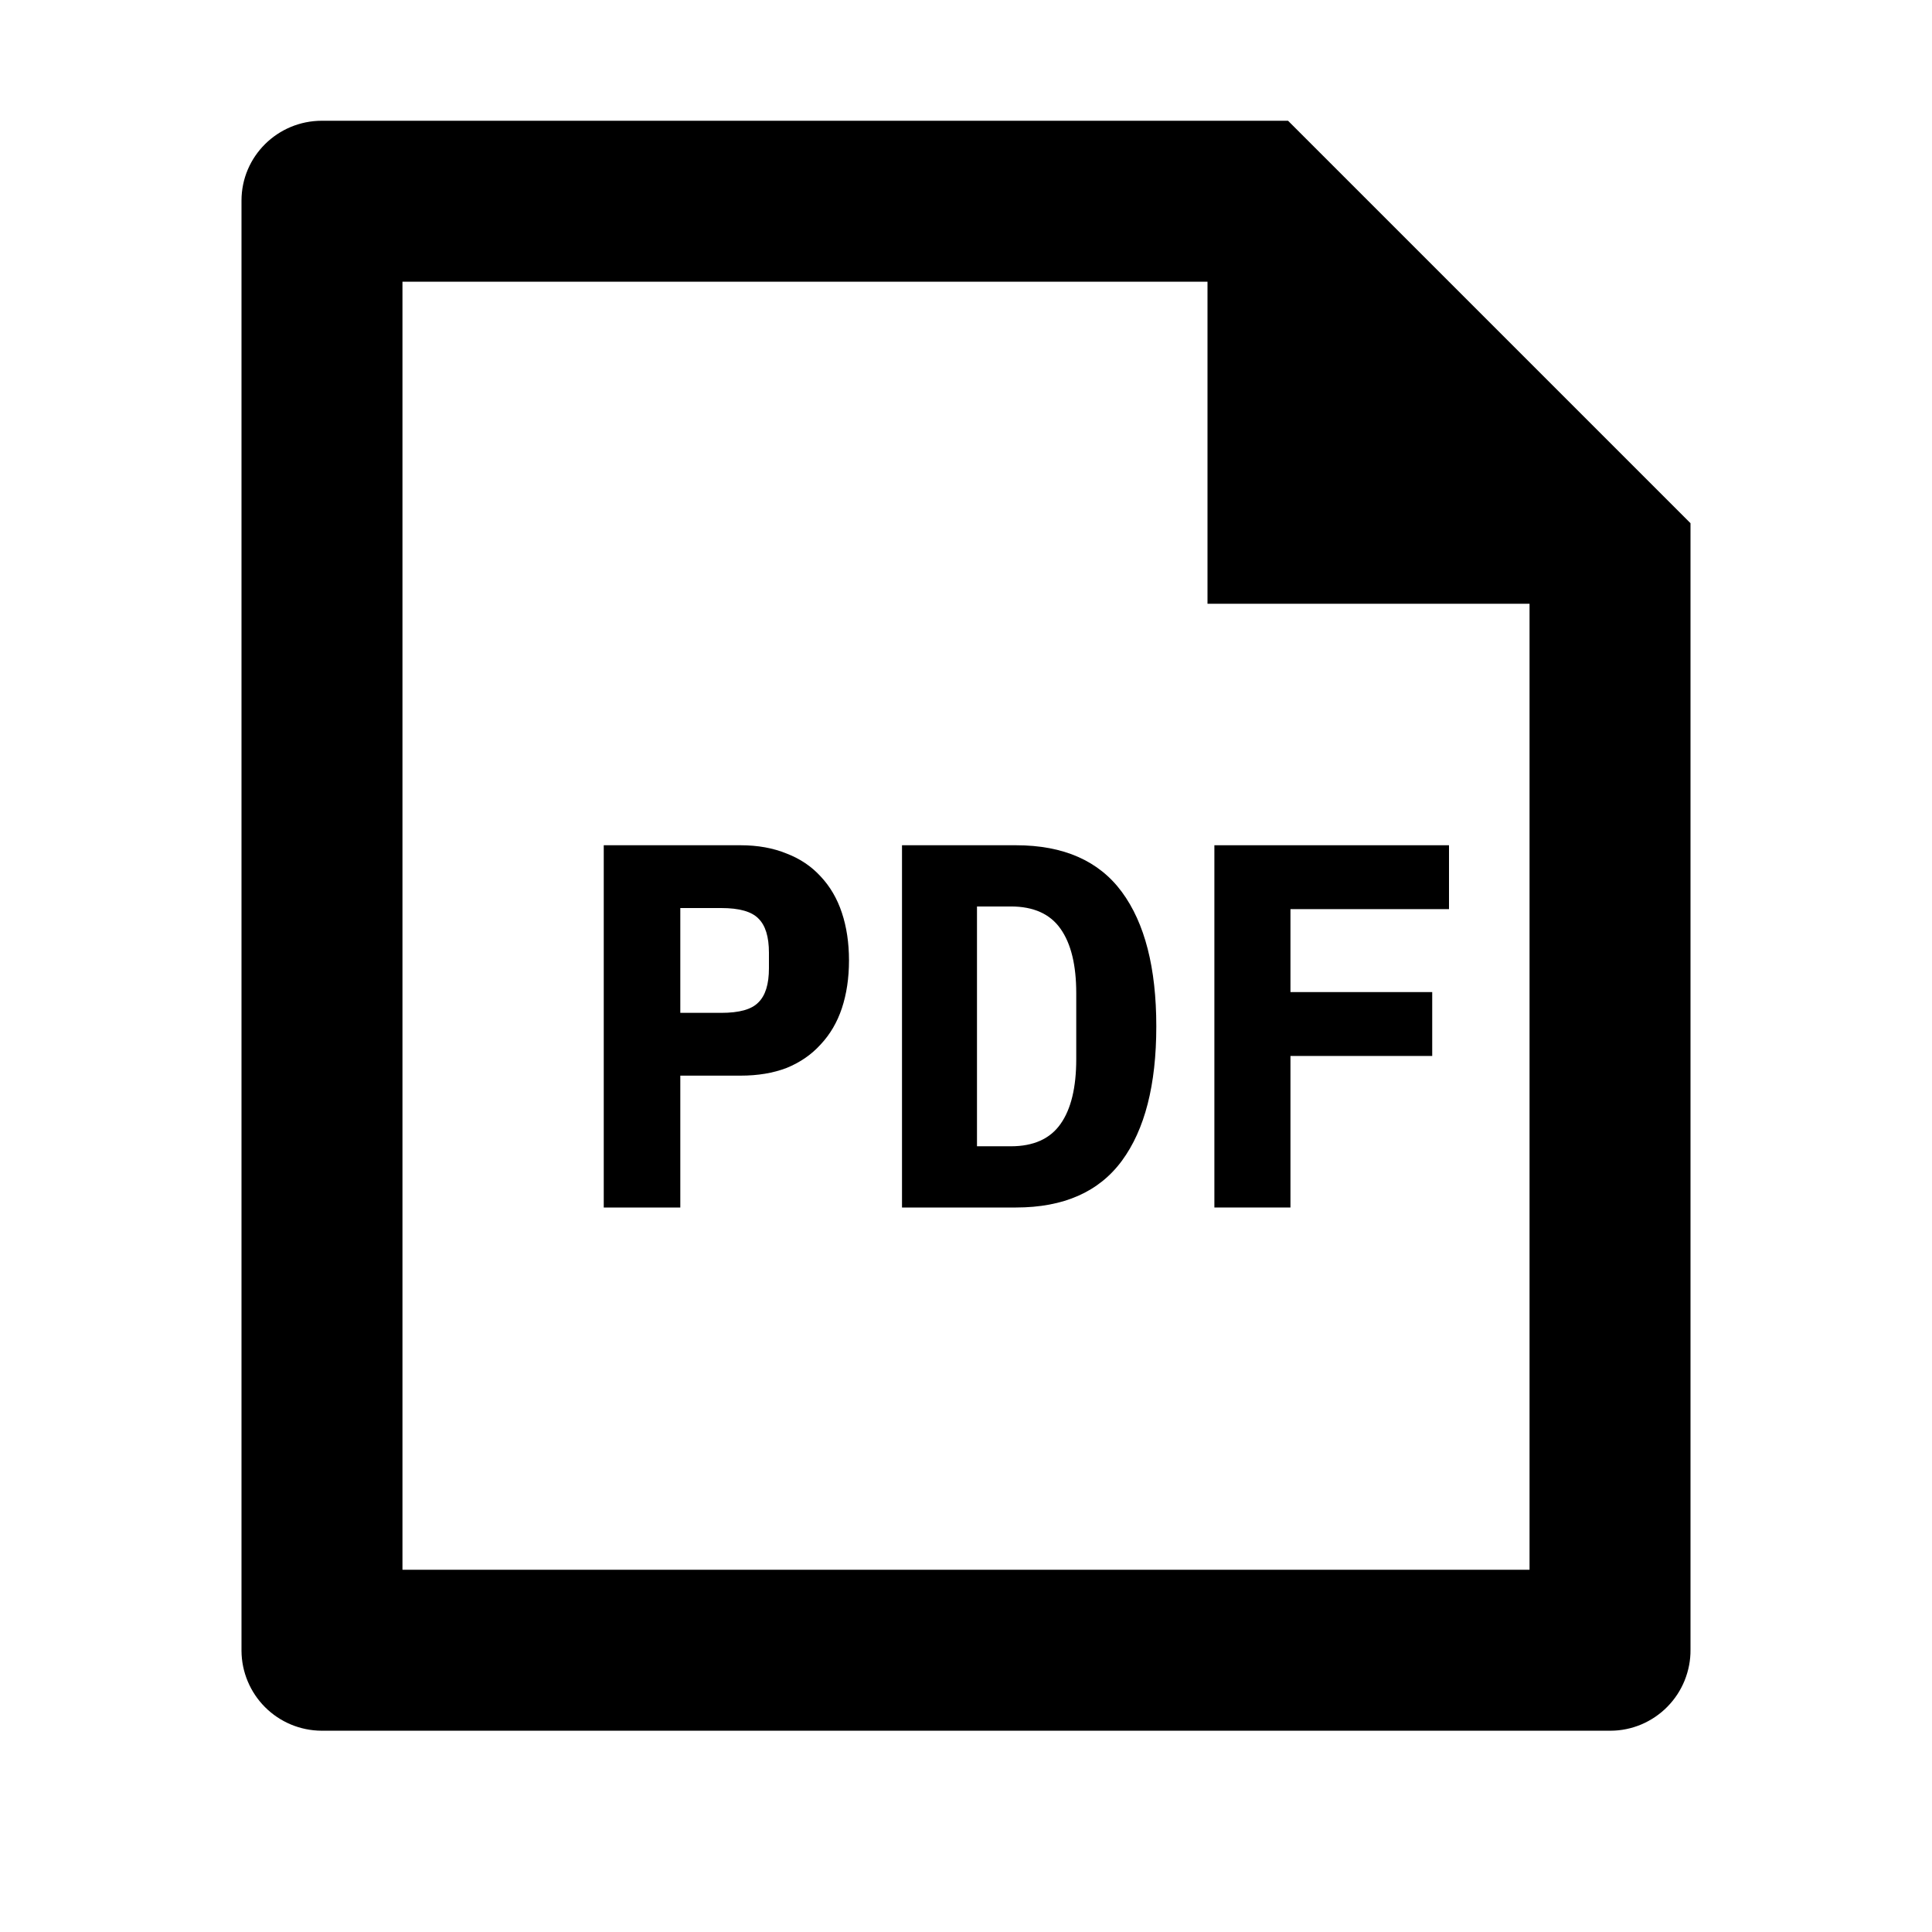
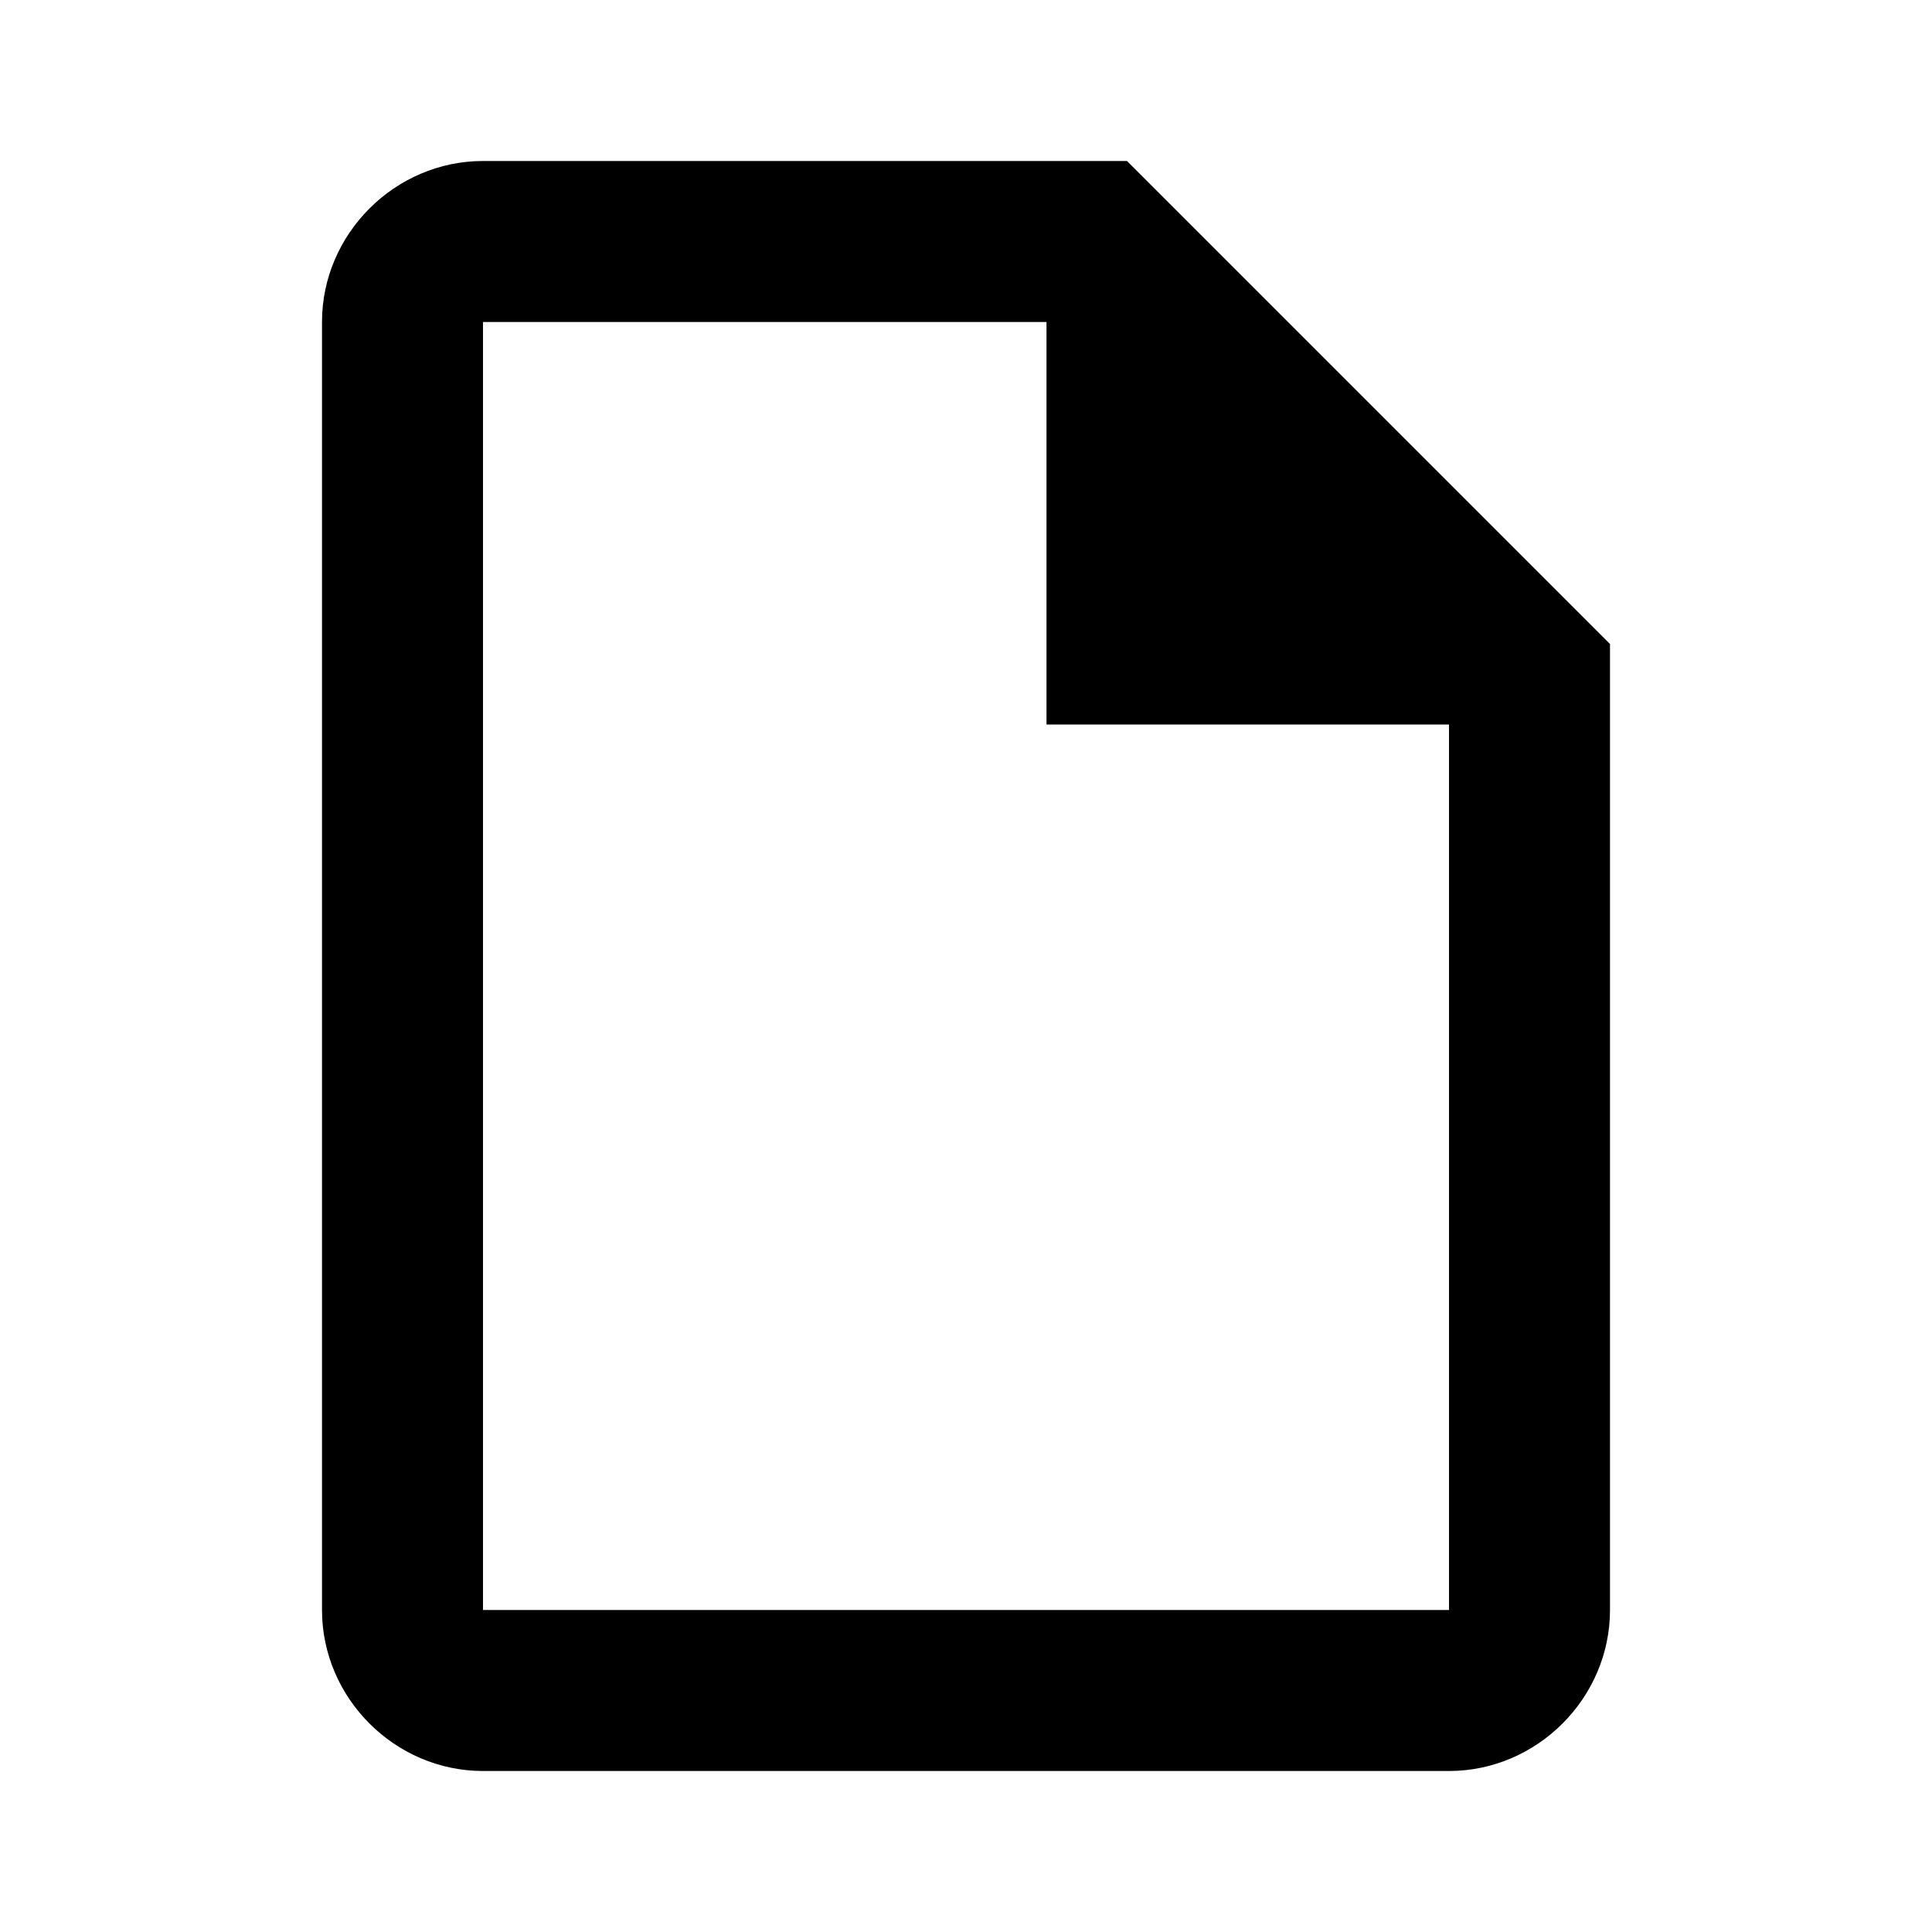
- <svg xmlns="http://www.w3.org/2000/svg" width="16" height="16" viewBox="0 0 16 16" fill="none">
-   <path d="M10 2.333H3.333V13H12.667V5H10V2.333ZM2 1.661C2 1.296 2.298 1 2.666 1H10.667L14 4.333V13.662C14.001 13.749 13.984 13.836 13.951 13.918C13.918 13.999 13.87 14.072 13.808 14.135C13.747 14.197 13.673 14.247 13.593 14.281C13.512 14.315 13.425 14.333 13.338 14.333H2.662C2.487 14.332 2.319 14.262 2.195 14.138C2.072 14.015 2.001 13.847 2 13.672V1.661Z" fill="black" />
-   <path d="M5 10V7H6.133C6.276 7 6.403 7.023 6.515 7.069C6.627 7.112 6.72 7.175 6.796 7.258C6.874 7.341 6.933 7.441 6.972 7.559C7.011 7.676 7.031 7.808 7.031 7.954C7.031 8.1 7.011 8.232 6.972 8.35C6.933 8.467 6.874 8.567 6.796 8.65C6.72 8.734 6.627 8.798 6.515 8.844C6.403 8.887 6.276 8.908 6.133 8.908H5.634V10H5ZM5.634 8.388H5.973C6.122 8.388 6.224 8.36 6.28 8.302C6.339 8.245 6.368 8.15 6.368 8.019V7.89C6.368 7.758 6.339 7.663 6.28 7.606C6.224 7.549 6.122 7.52 5.973 7.52H5.634V8.388Z" fill="black" />
-   <path d="M7.47 7H8.414C8.808 7 9.101 7.129 9.291 7.387C9.481 7.645 9.576 8.016 9.576 8.5C9.576 8.984 9.481 9.355 9.291 9.613C9.101 9.871 8.808 10 8.414 10H7.47V7ZM8.372 9.493C8.559 9.493 8.697 9.431 8.783 9.308C8.87 9.185 8.913 9.006 8.913 8.771V8.225C8.913 7.993 8.87 7.815 8.783 7.692C8.697 7.569 8.559 7.507 8.372 7.507H8.091V9.493H8.372Z" fill="black" />
-   <path d="M10.057 10V7H12V7.529H10.687V8.216H11.861V8.745H10.687V10H10.057Z" fill="black" />
+ <svg xmlns="http://www.w3.org/2000/svg" fill="#000000" viewBox="0 0 24 24" width="20px" height="20px">
+   <path d="M 6 2 C 4.906 2 4 2.906 4 4 L 4 20 C 4 21.094 4.906 22 6 22 L 18 22 C 19.094 22 20 21.094 20 20 L 20 8 L 14 2 L 6 2 z M 6 4 L 13 4 L 13 9 L 18 9 L 18 20 L 6 20 L 6 4 z" />
</svg>
